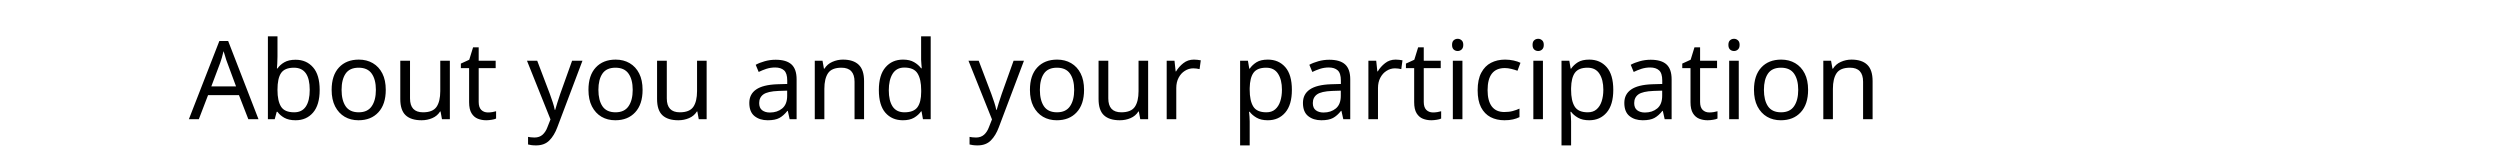
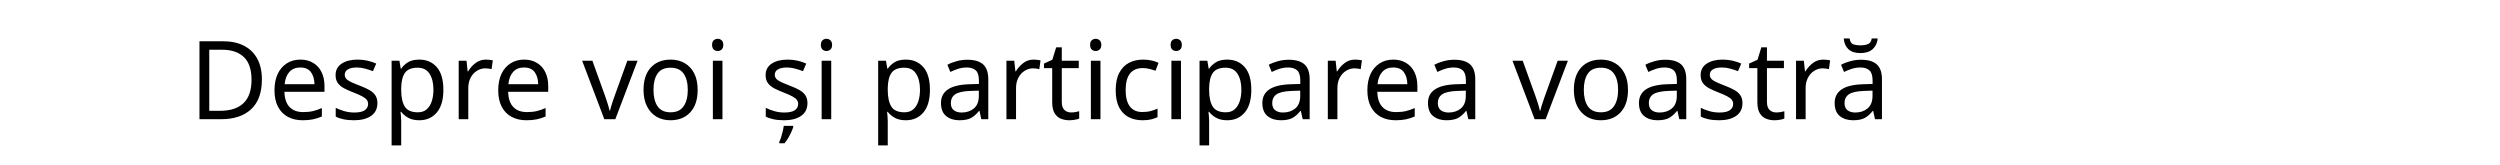
<svg xmlns="http://www.w3.org/2000/svg" width="550" height="36.187">
  <g>
    <rect x="-1" y="-1" width="211.528" height="38.187" id="canvas_background" fill="none" />
  </g>
  <g>
-     <text fill="#000000" stroke="#000" stroke-width="0" stroke-opacity="null" fill-opacity="null" x="41.556" y="26.222" id="svg_116" font-size="24" font-family="sans-serif" text-anchor="start" xml:space="preserve">About you and your participation</text>
+     <text fill="#000000" stroke="#000" stroke-width="0" stroke-opacity="null" fill-opacity="null" x="41.556" y="26.222" id="svg_116" font-size="24" font-family="sans-serif" text-anchor="start" xml:space="preserve">Despre voi și participarea voastră</text>
  </g>
</svg>
